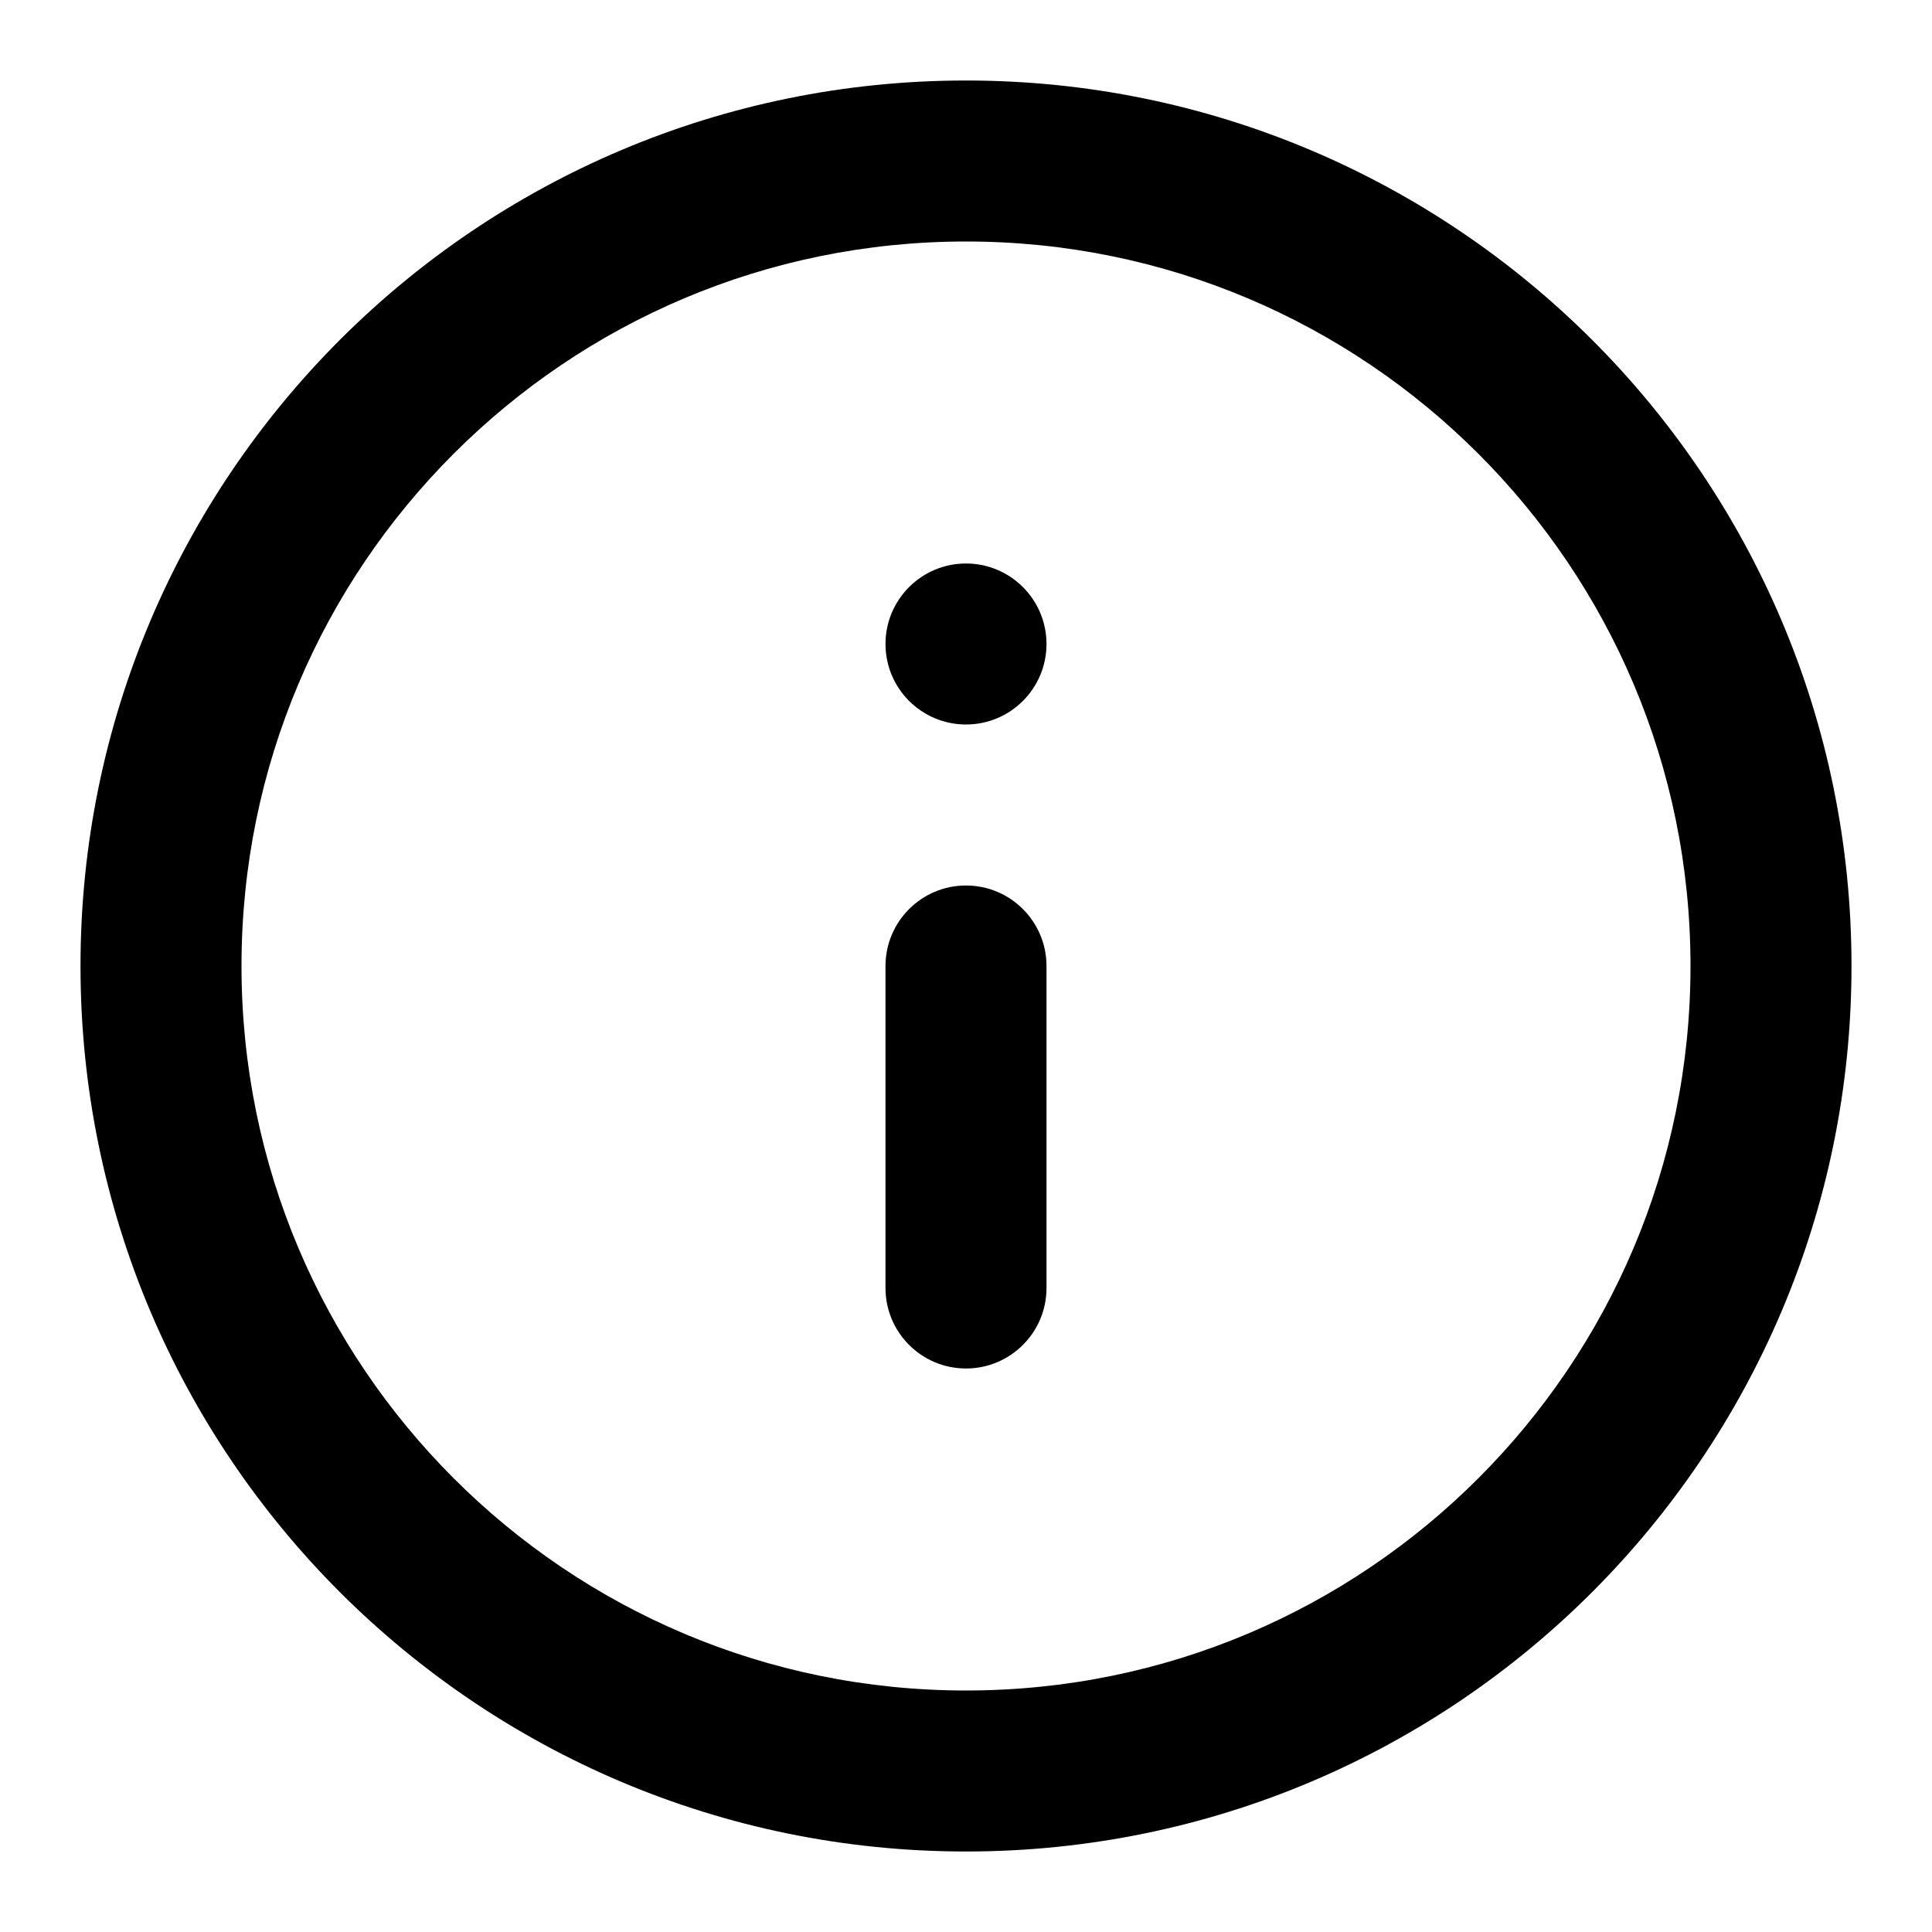
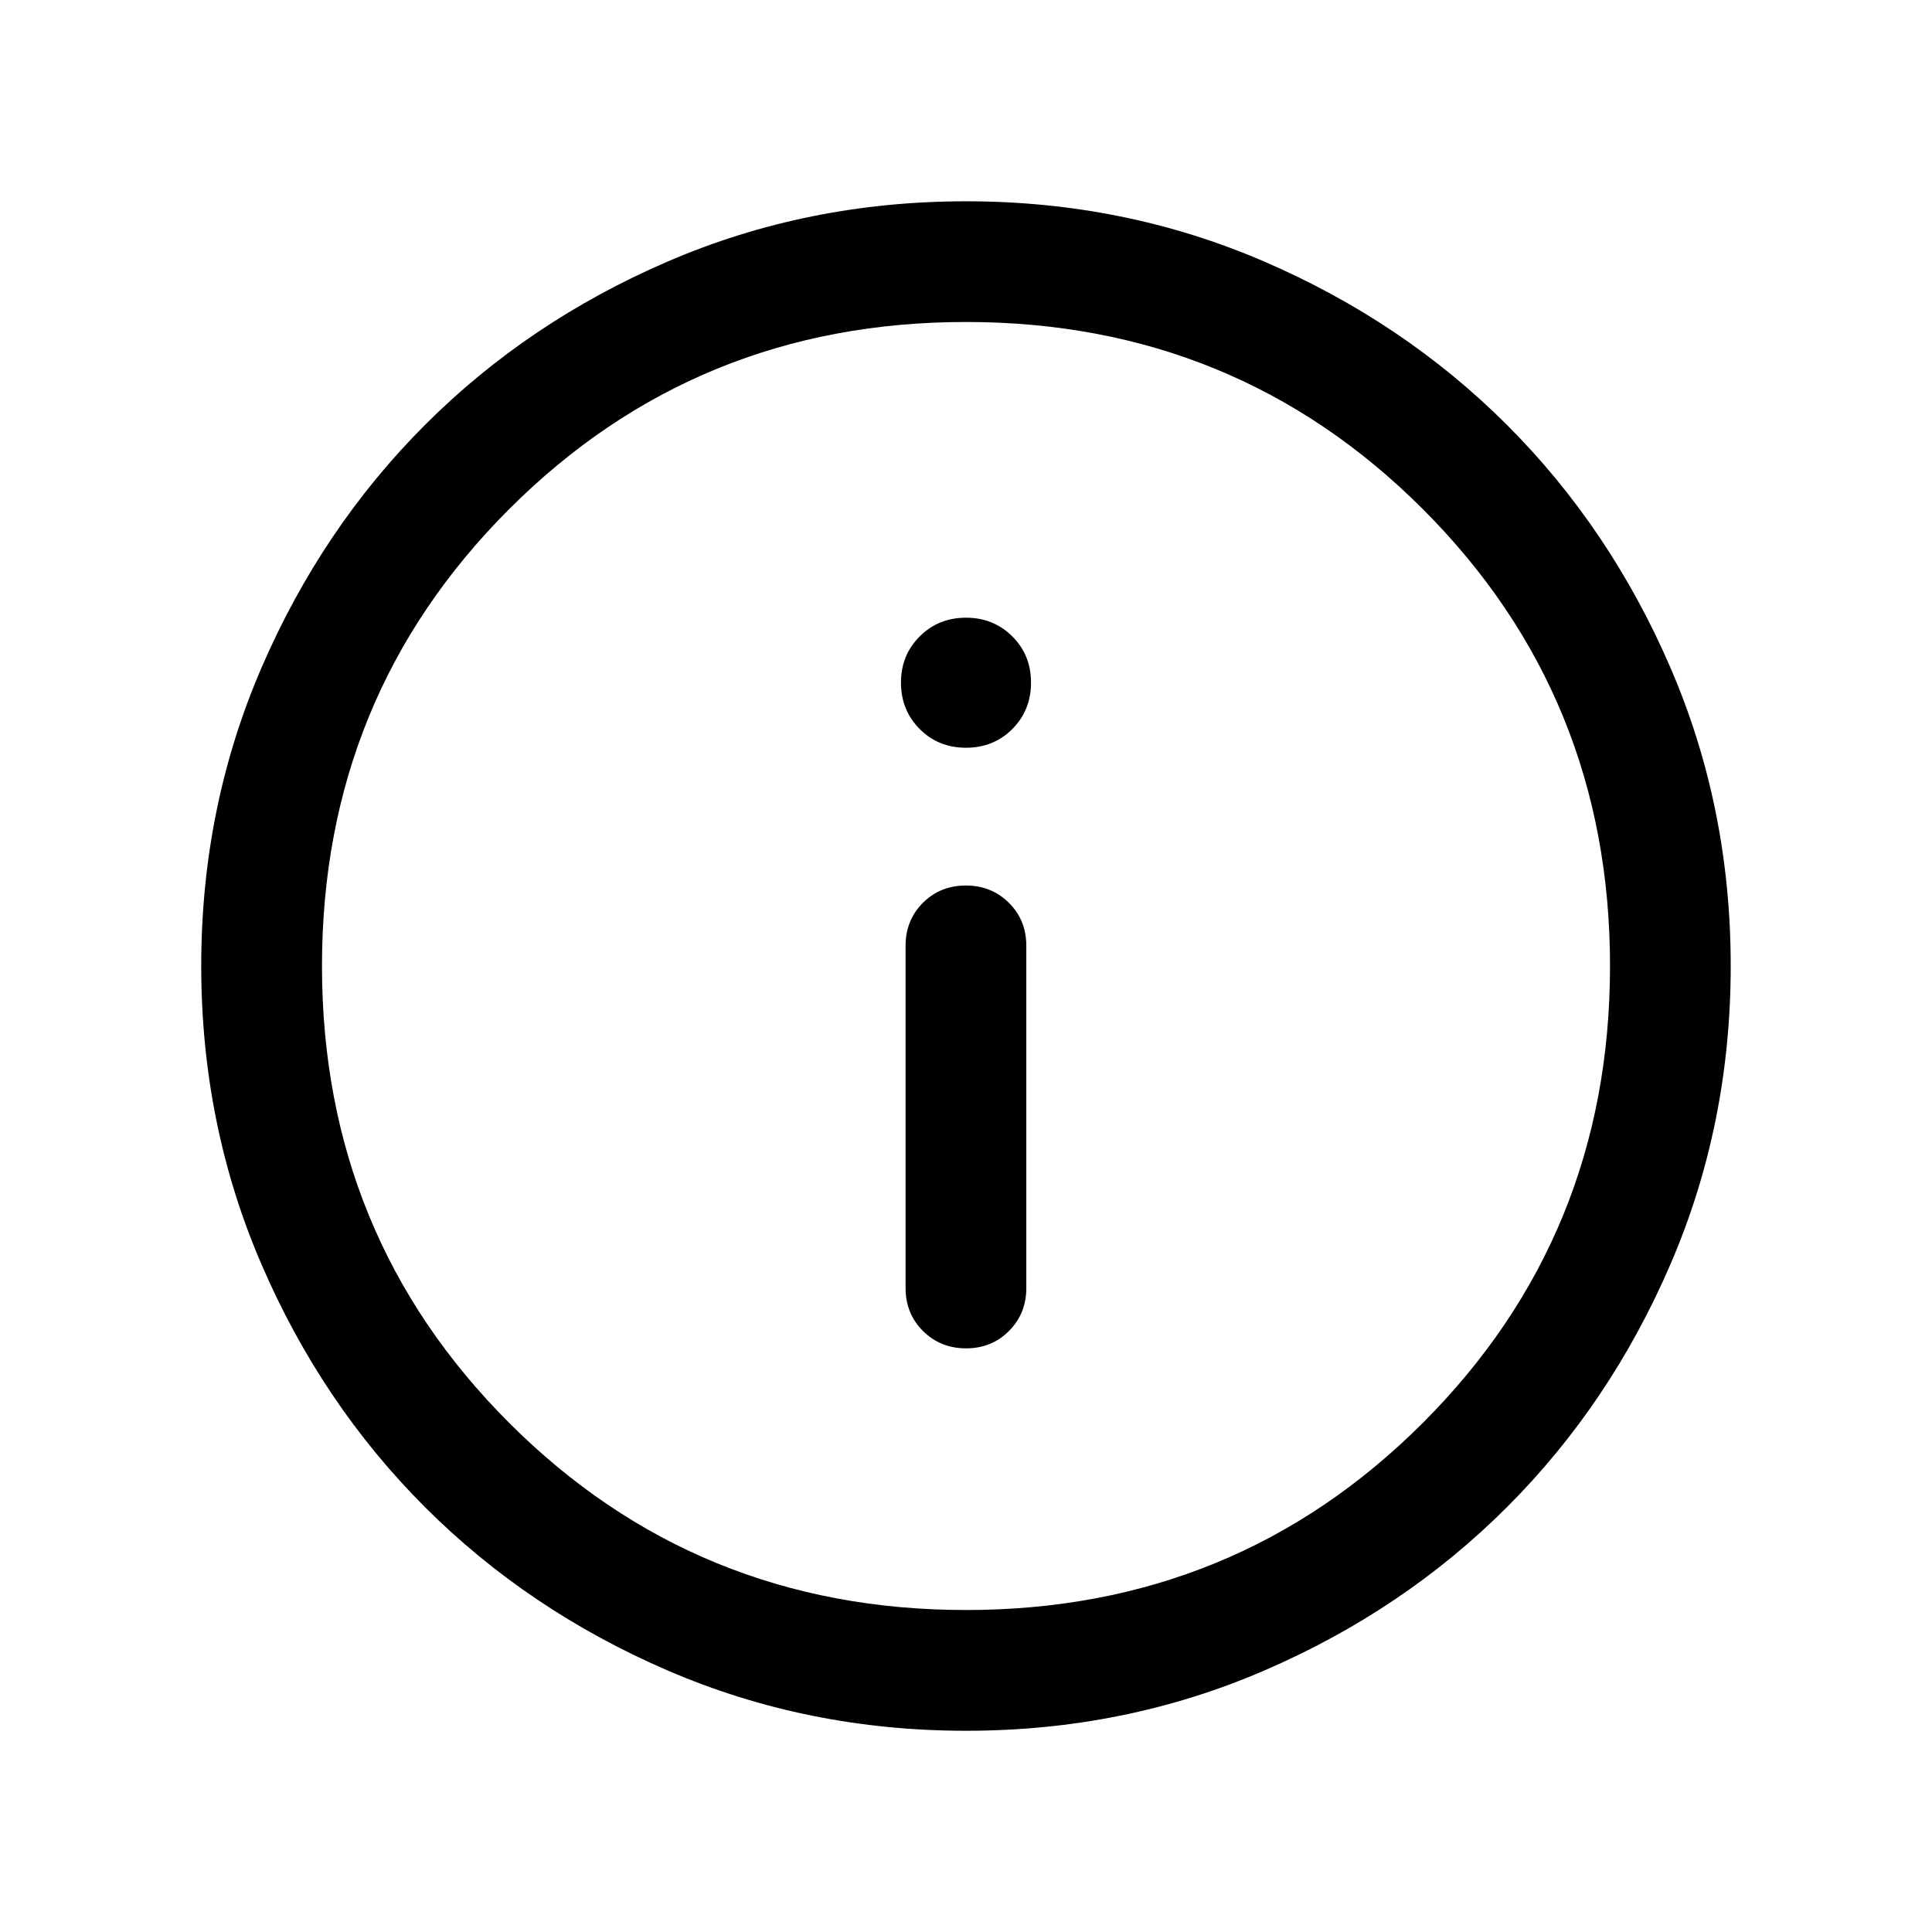
- <svg xmlns="http://www.w3.org/2000/svg" version="1.1" width="24" height="24" viewBox="0 0 24 24">
-   <path d="M23 12c0-3.037-1.232-5.789-3.222-7.778s-4.741-3.222-7.778-3.222-5.789 1.232-7.778 3.222-3.222 4.741-3.222 7.778 1.232 5.789 3.222 7.778 4.741 3.222 7.778 3.222 5.789-1.232 7.778-3.222 3.222-4.741 3.222-7.778zM21 12c0 2.486-1.006 4.734-2.636 6.364s-3.878 2.636-6.364 2.636-4.734-1.006-6.364-2.636-2.636-3.878-2.636-6.364 1.006-4.734 2.636-6.364 3.878-2.636 6.364-2.636 4.734 1.006 6.364 2.636 2.636 3.878 2.636 6.364zM13 16v-4c0-0.552-0.448-1-1-1s-1 0.448-1 1v4c0 0.552 0.448 1 1 1s1-0.448 1-1zM12 9c0.552 0 1-0.448 1-1s-0.448-1-1-1-1 0.448-1 1 0.448 1 1 1z" />
+ <svg xmlns="http://www.w3.org/2000/svg" version="1.1" width="32" height="32" viewBox="0 0 32 32">
+   <path d="M16 22.333q0.425 0 0.712-0.288t0.287-0.712v-5.667q0-0.425-0.288-0.712t-0.713-0.287-0.712 0.287-0.287 0.712v5.667q0 0.425 0.288 0.712t0.713 0.288zM16 12.385q0.458 0 0.767-0.31t0.31-0.767-0.31-0.767-0.767-0.31-0.767 0.31-0.31 0.767 0.31 0.767 0.767 0.31zM16.002 28.667q-2.628 0-4.94-0.997t-4.023-2.707-2.708-4.021-0.998-4.939 0.997-4.94 2.707-4.023 4.021-2.708 4.939-0.998 4.94 0.997 4.023 2.707 2.708 4.021 0.998 4.939-0.997 4.94-2.707 4.023-4.021 2.708-4.939 0.998zM16 26.667q4.467 0 7.567-3.1t3.1-7.567-3.1-7.567-7.567-3.1-7.567 3.1-3.1 7.567 3.1 7.567 7.567 3.1z" />
</svg>
